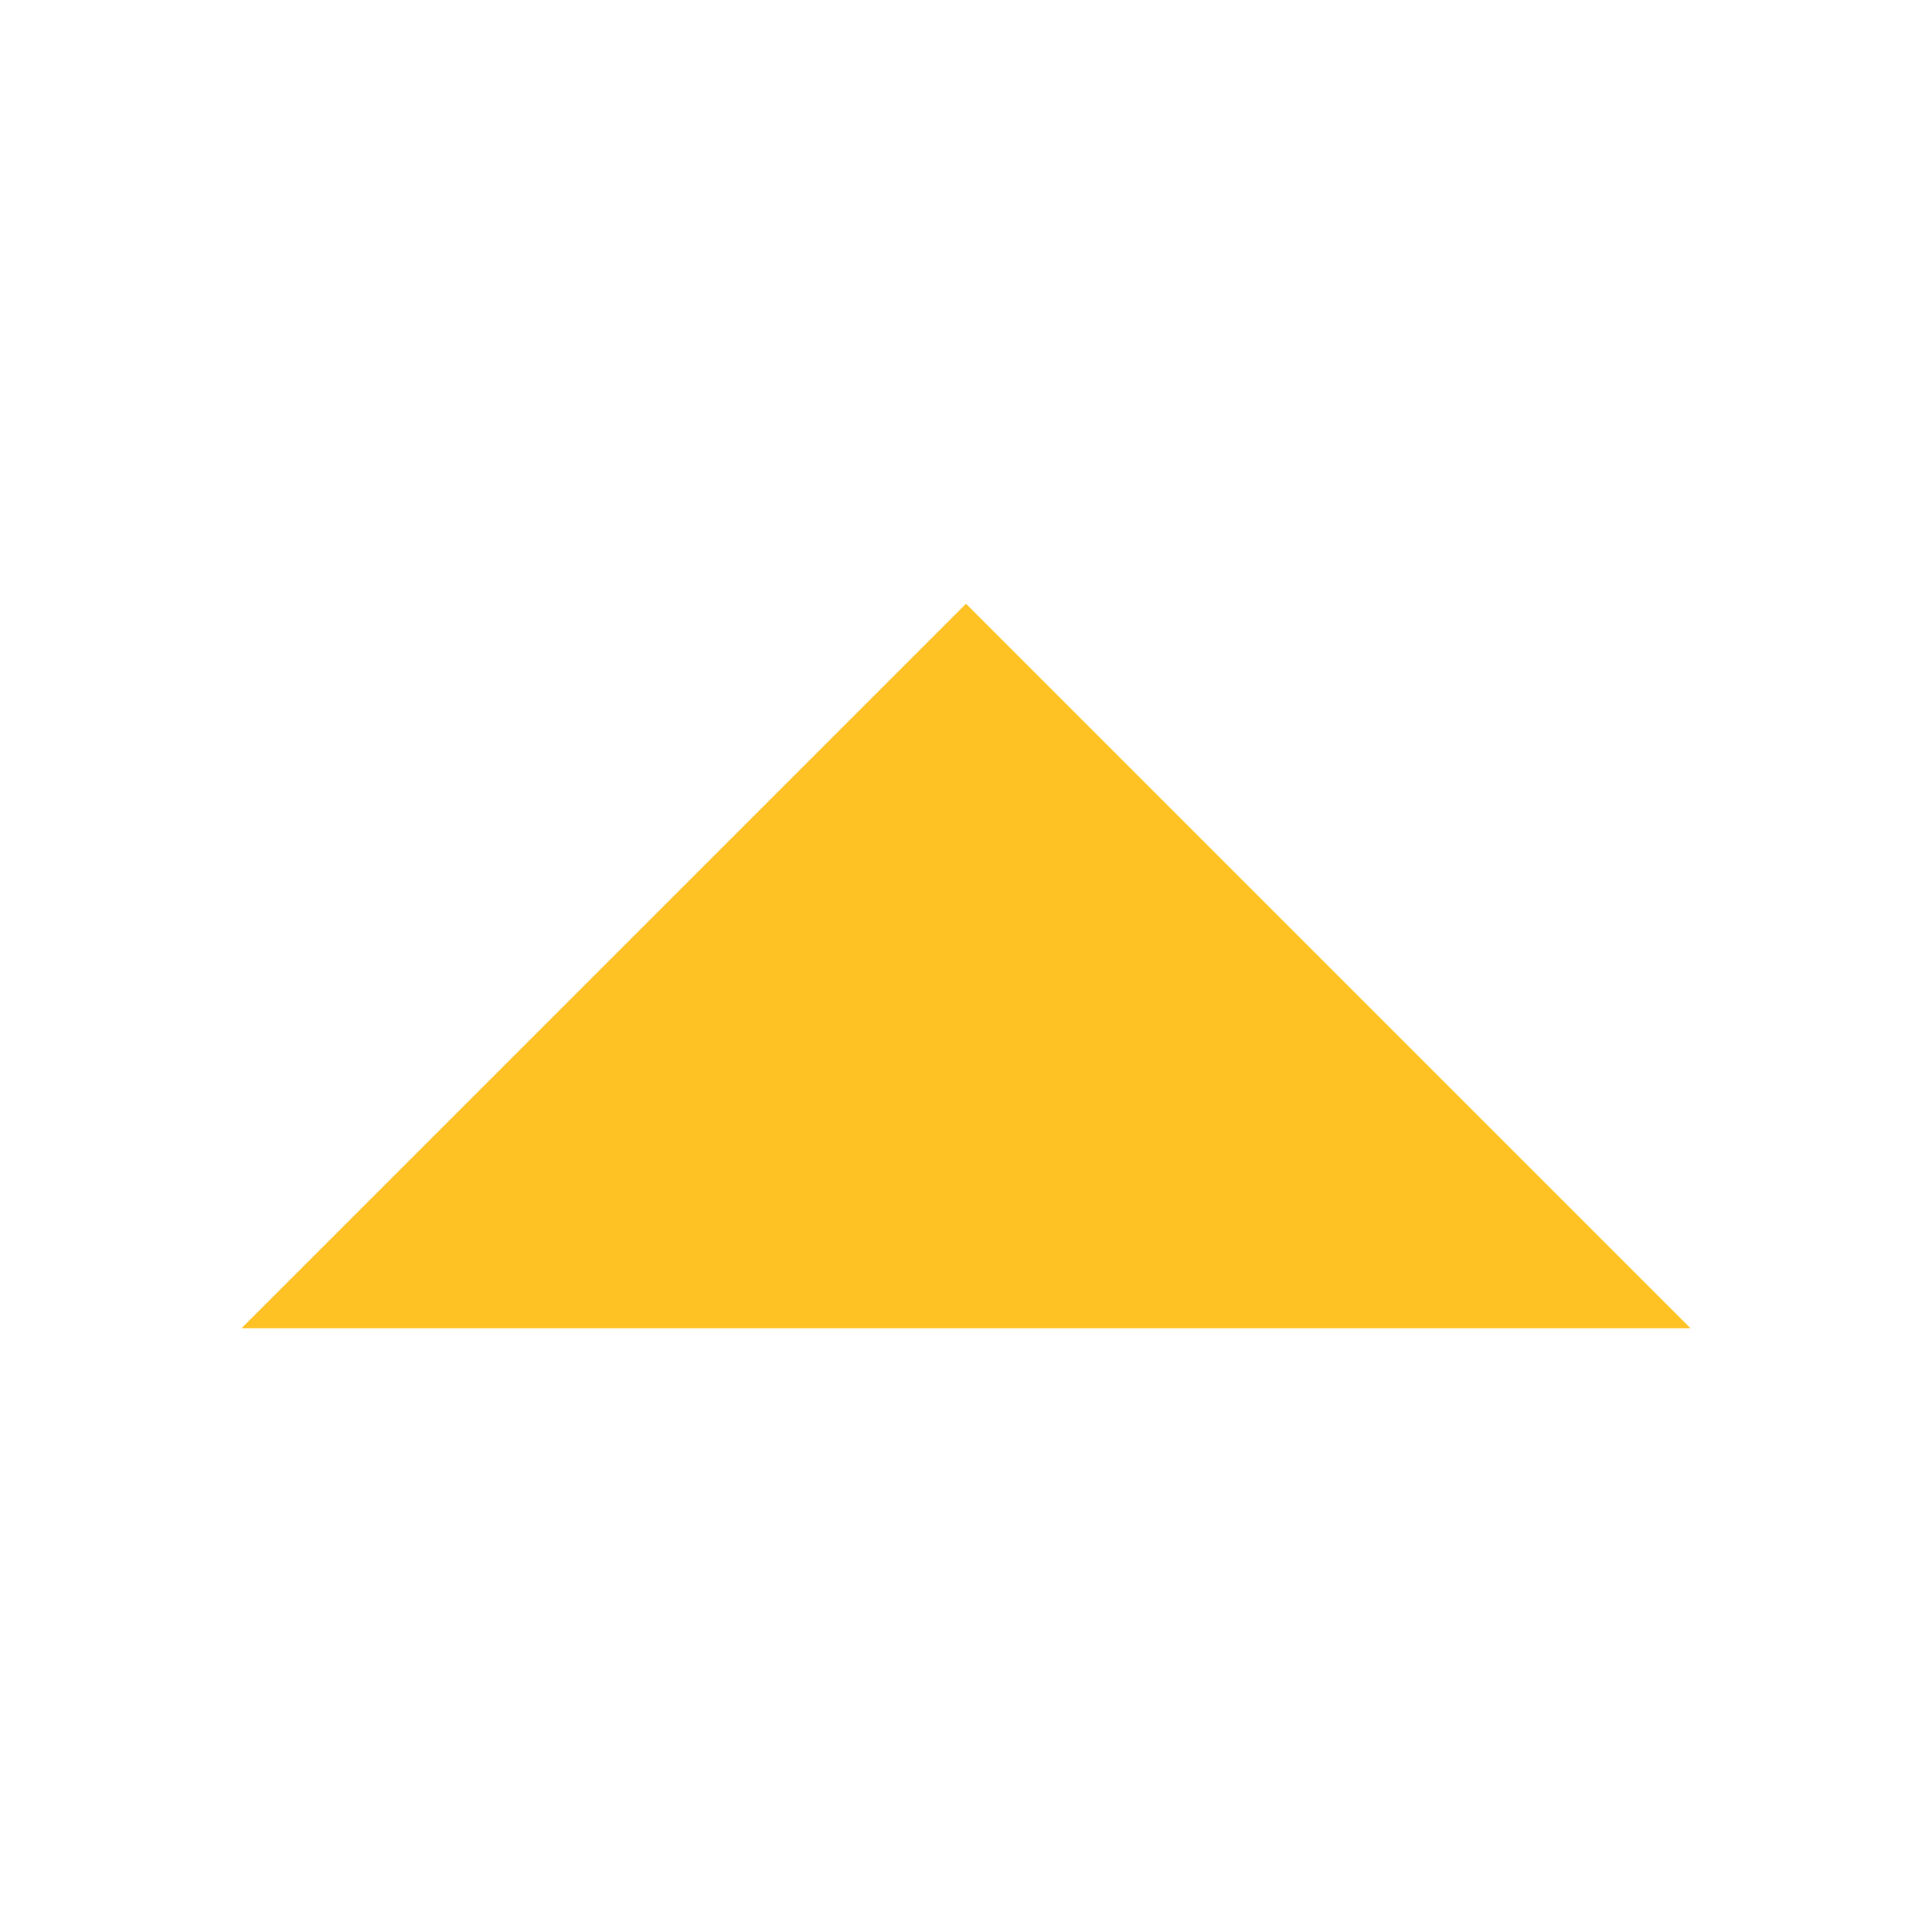
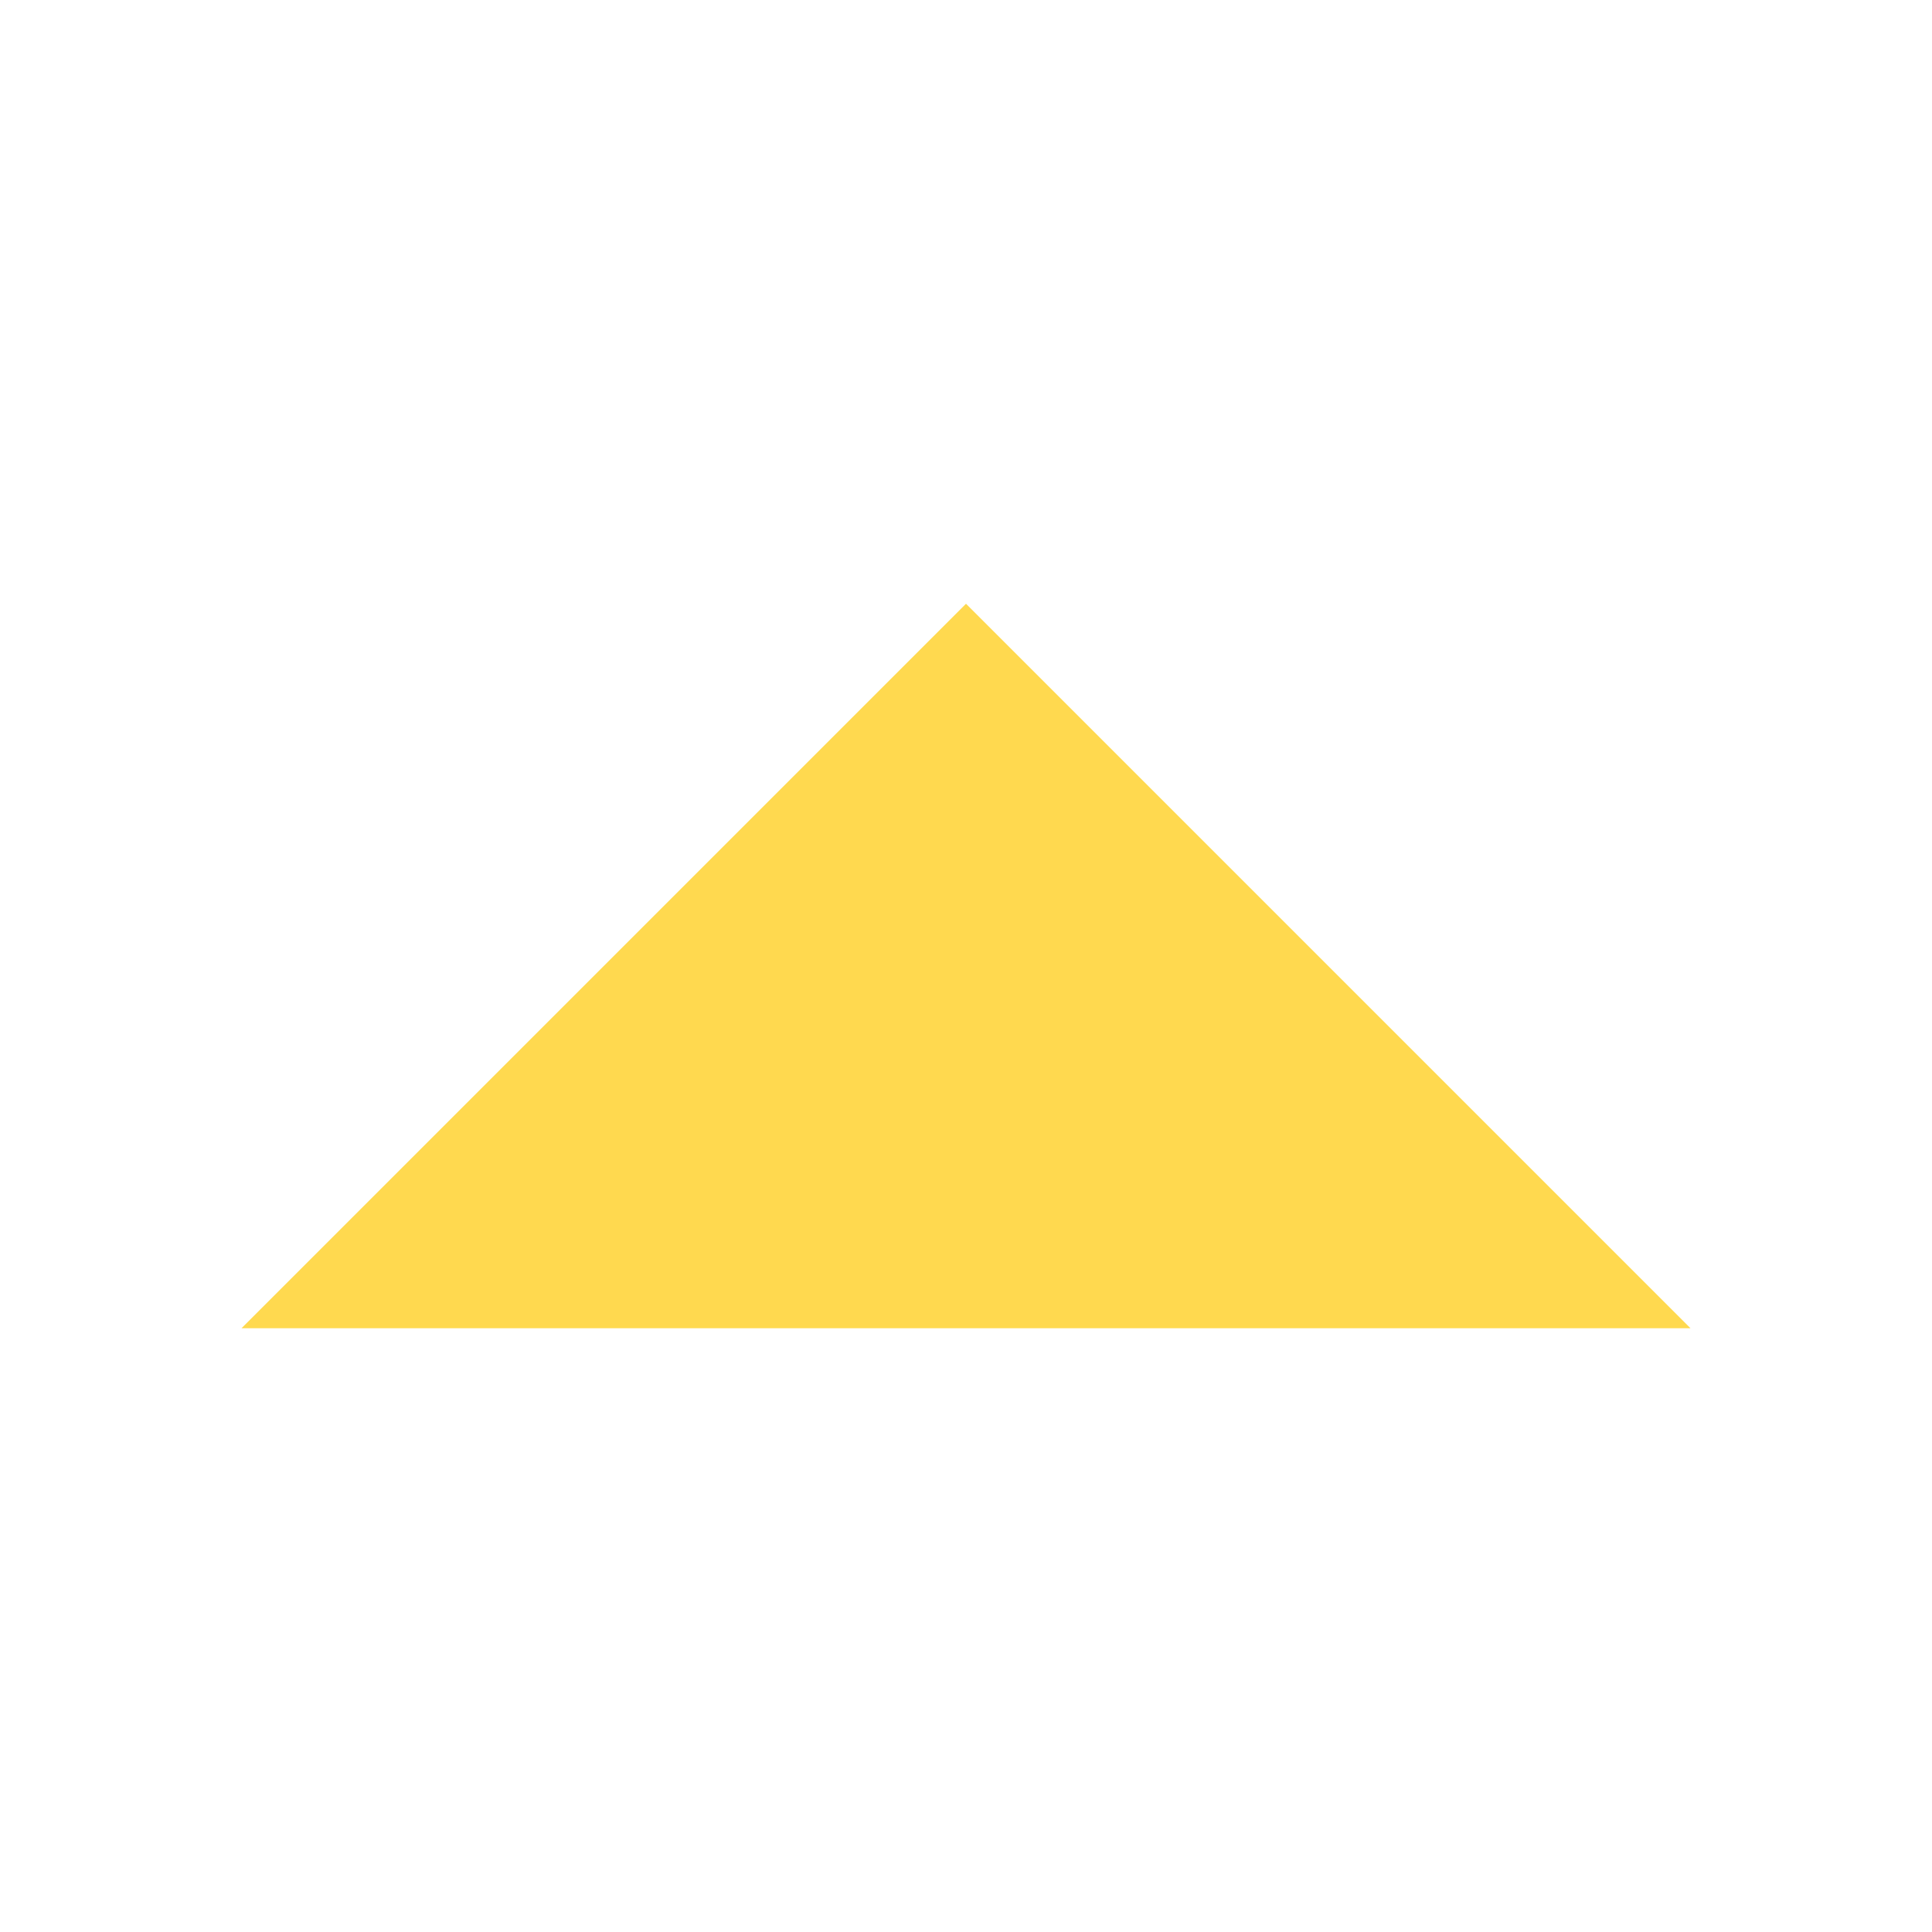
<svg xmlns="http://www.w3.org/2000/svg" width="16px" height="16px" viewBox="0 0 16 16" version="1.1">
  <g id="Symbols" stroke="none" stroke-width="1" fill="none" fill-rule="evenodd">
-     <g id="icons/map/CheckOт" fill="#FFC225" fill-rule="nonzero">
+     <g id="icons/map/CheckOт" fill="#FFD94F" fill-rule="nonzero">
      <g id="icons/map/CheckOn">
        <polygon id="Path-2-Copy-3" transform="translate(8, 8) scale(1, -1) rotate(-270) translate(-8, -8) " points="5 2 5 14 11 8" />
      </g>
    </g>
  </g>
</svg>
